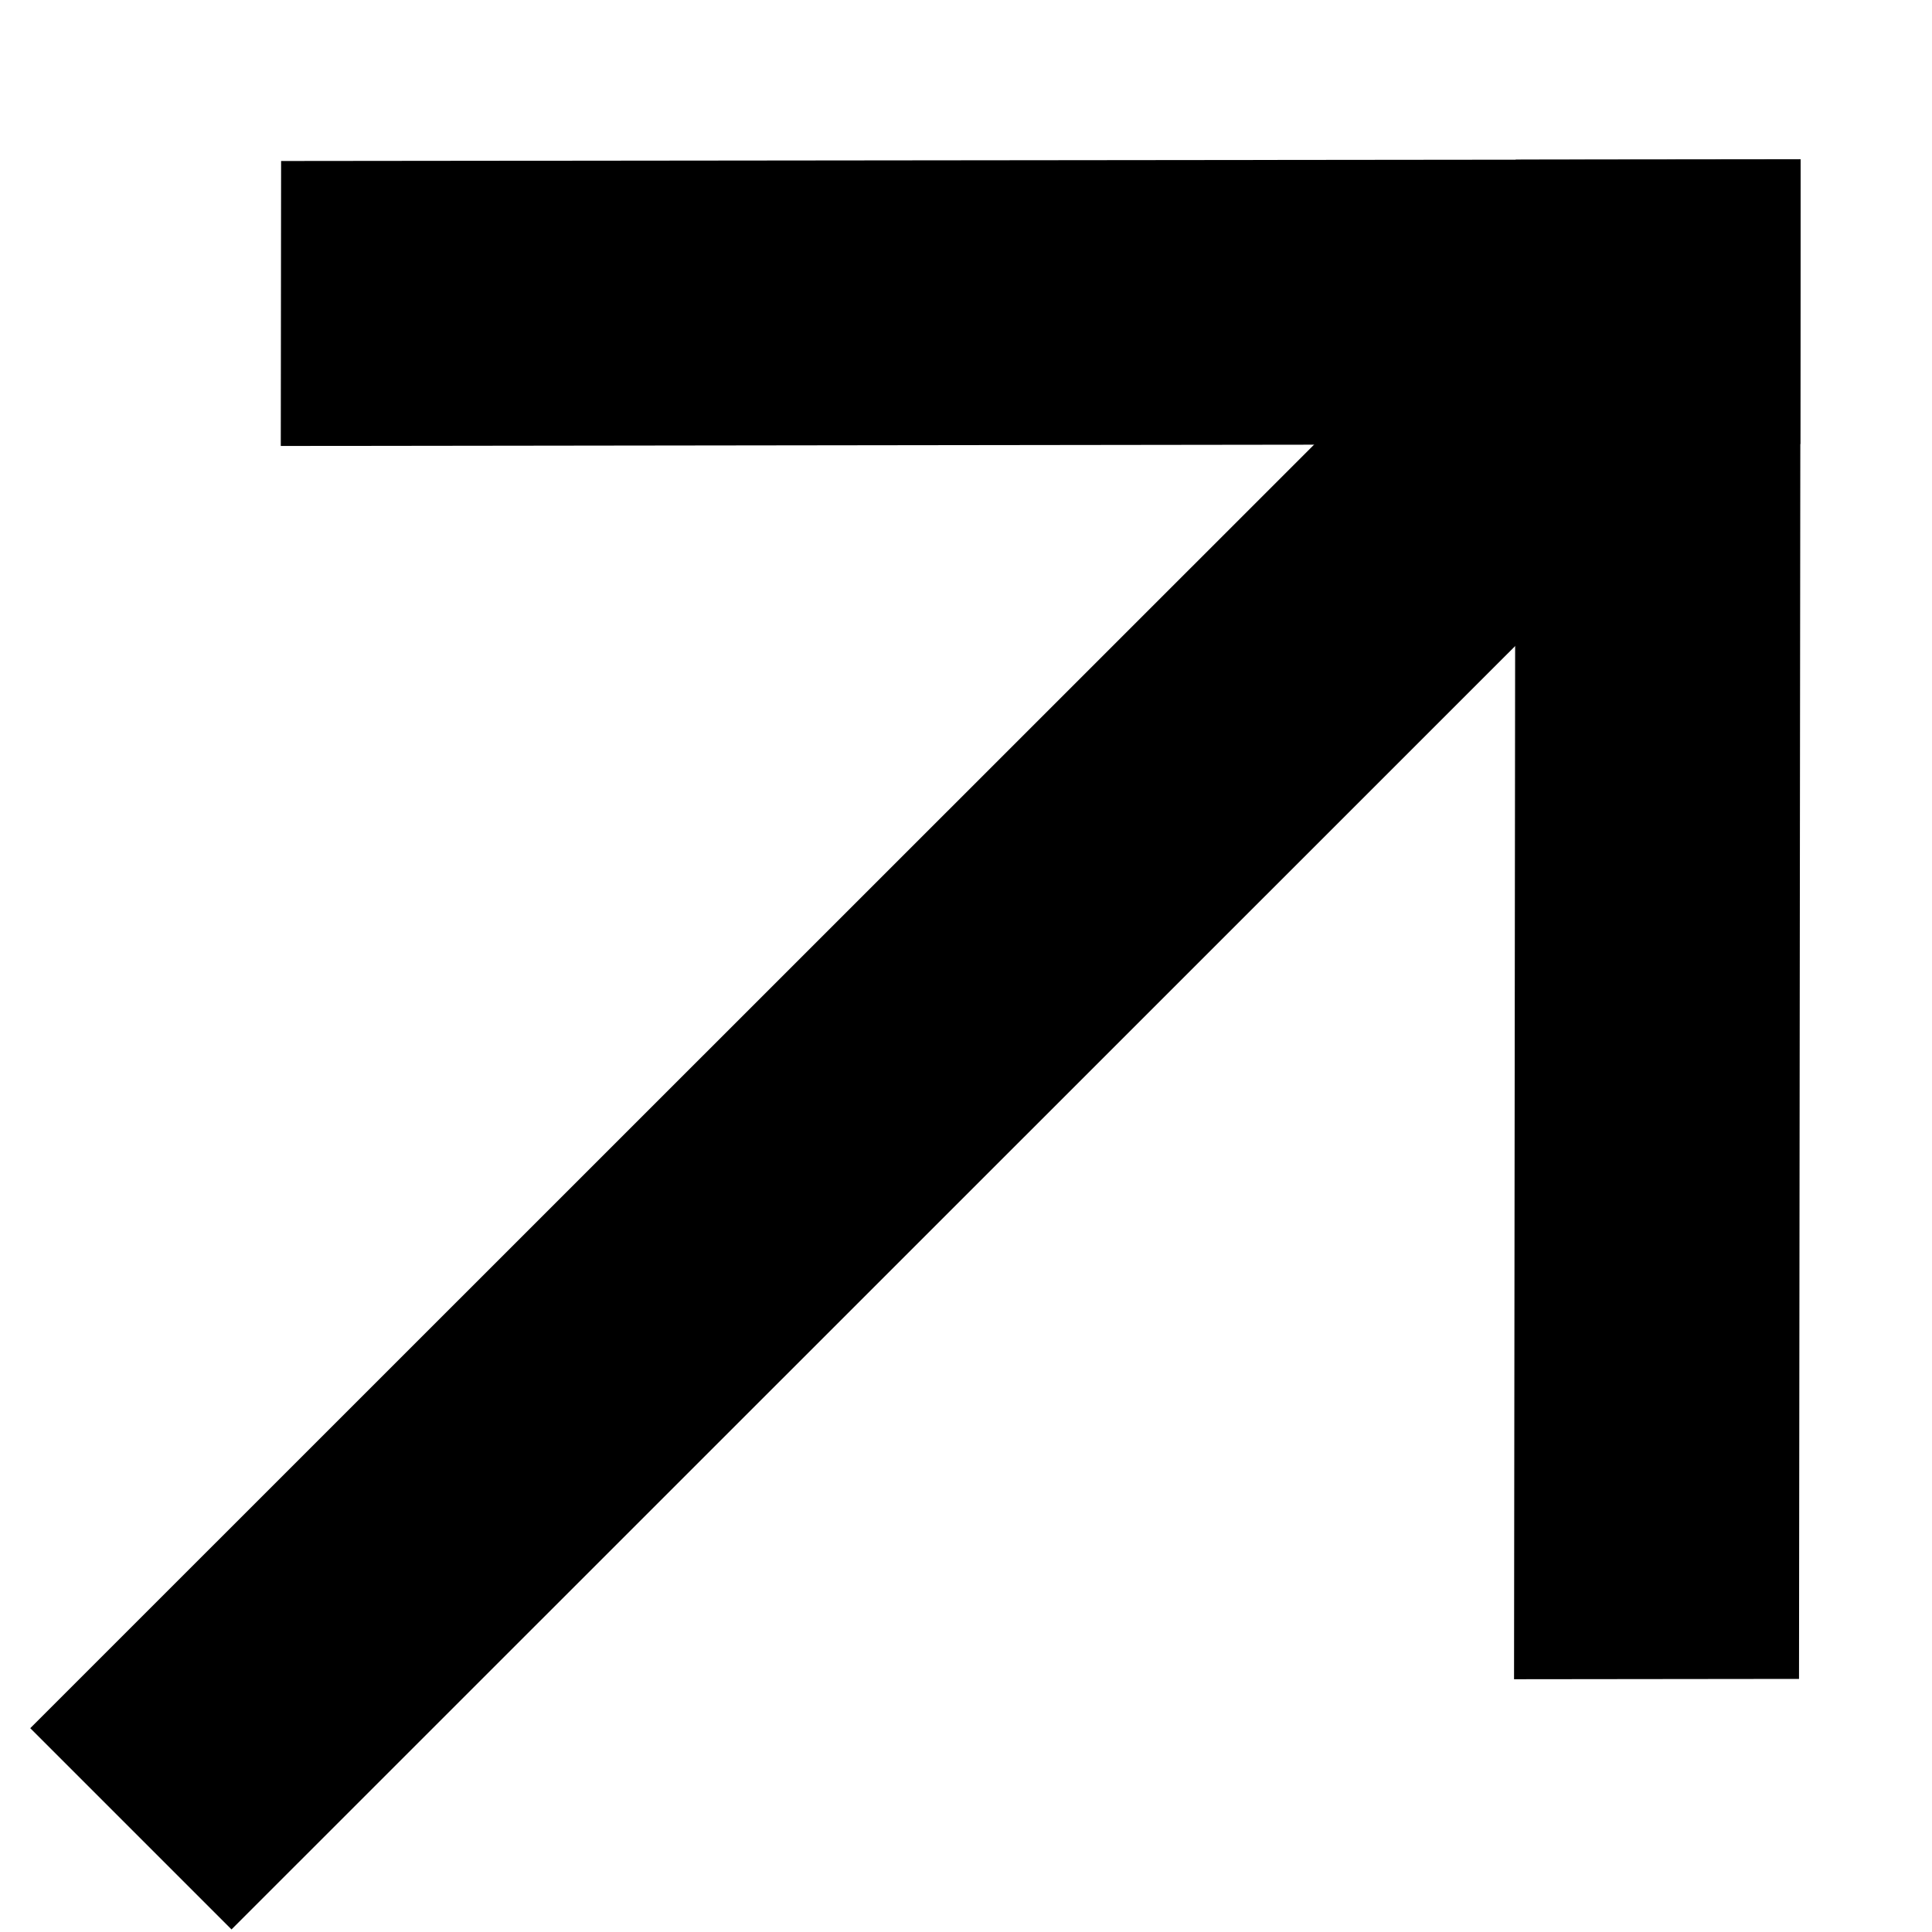
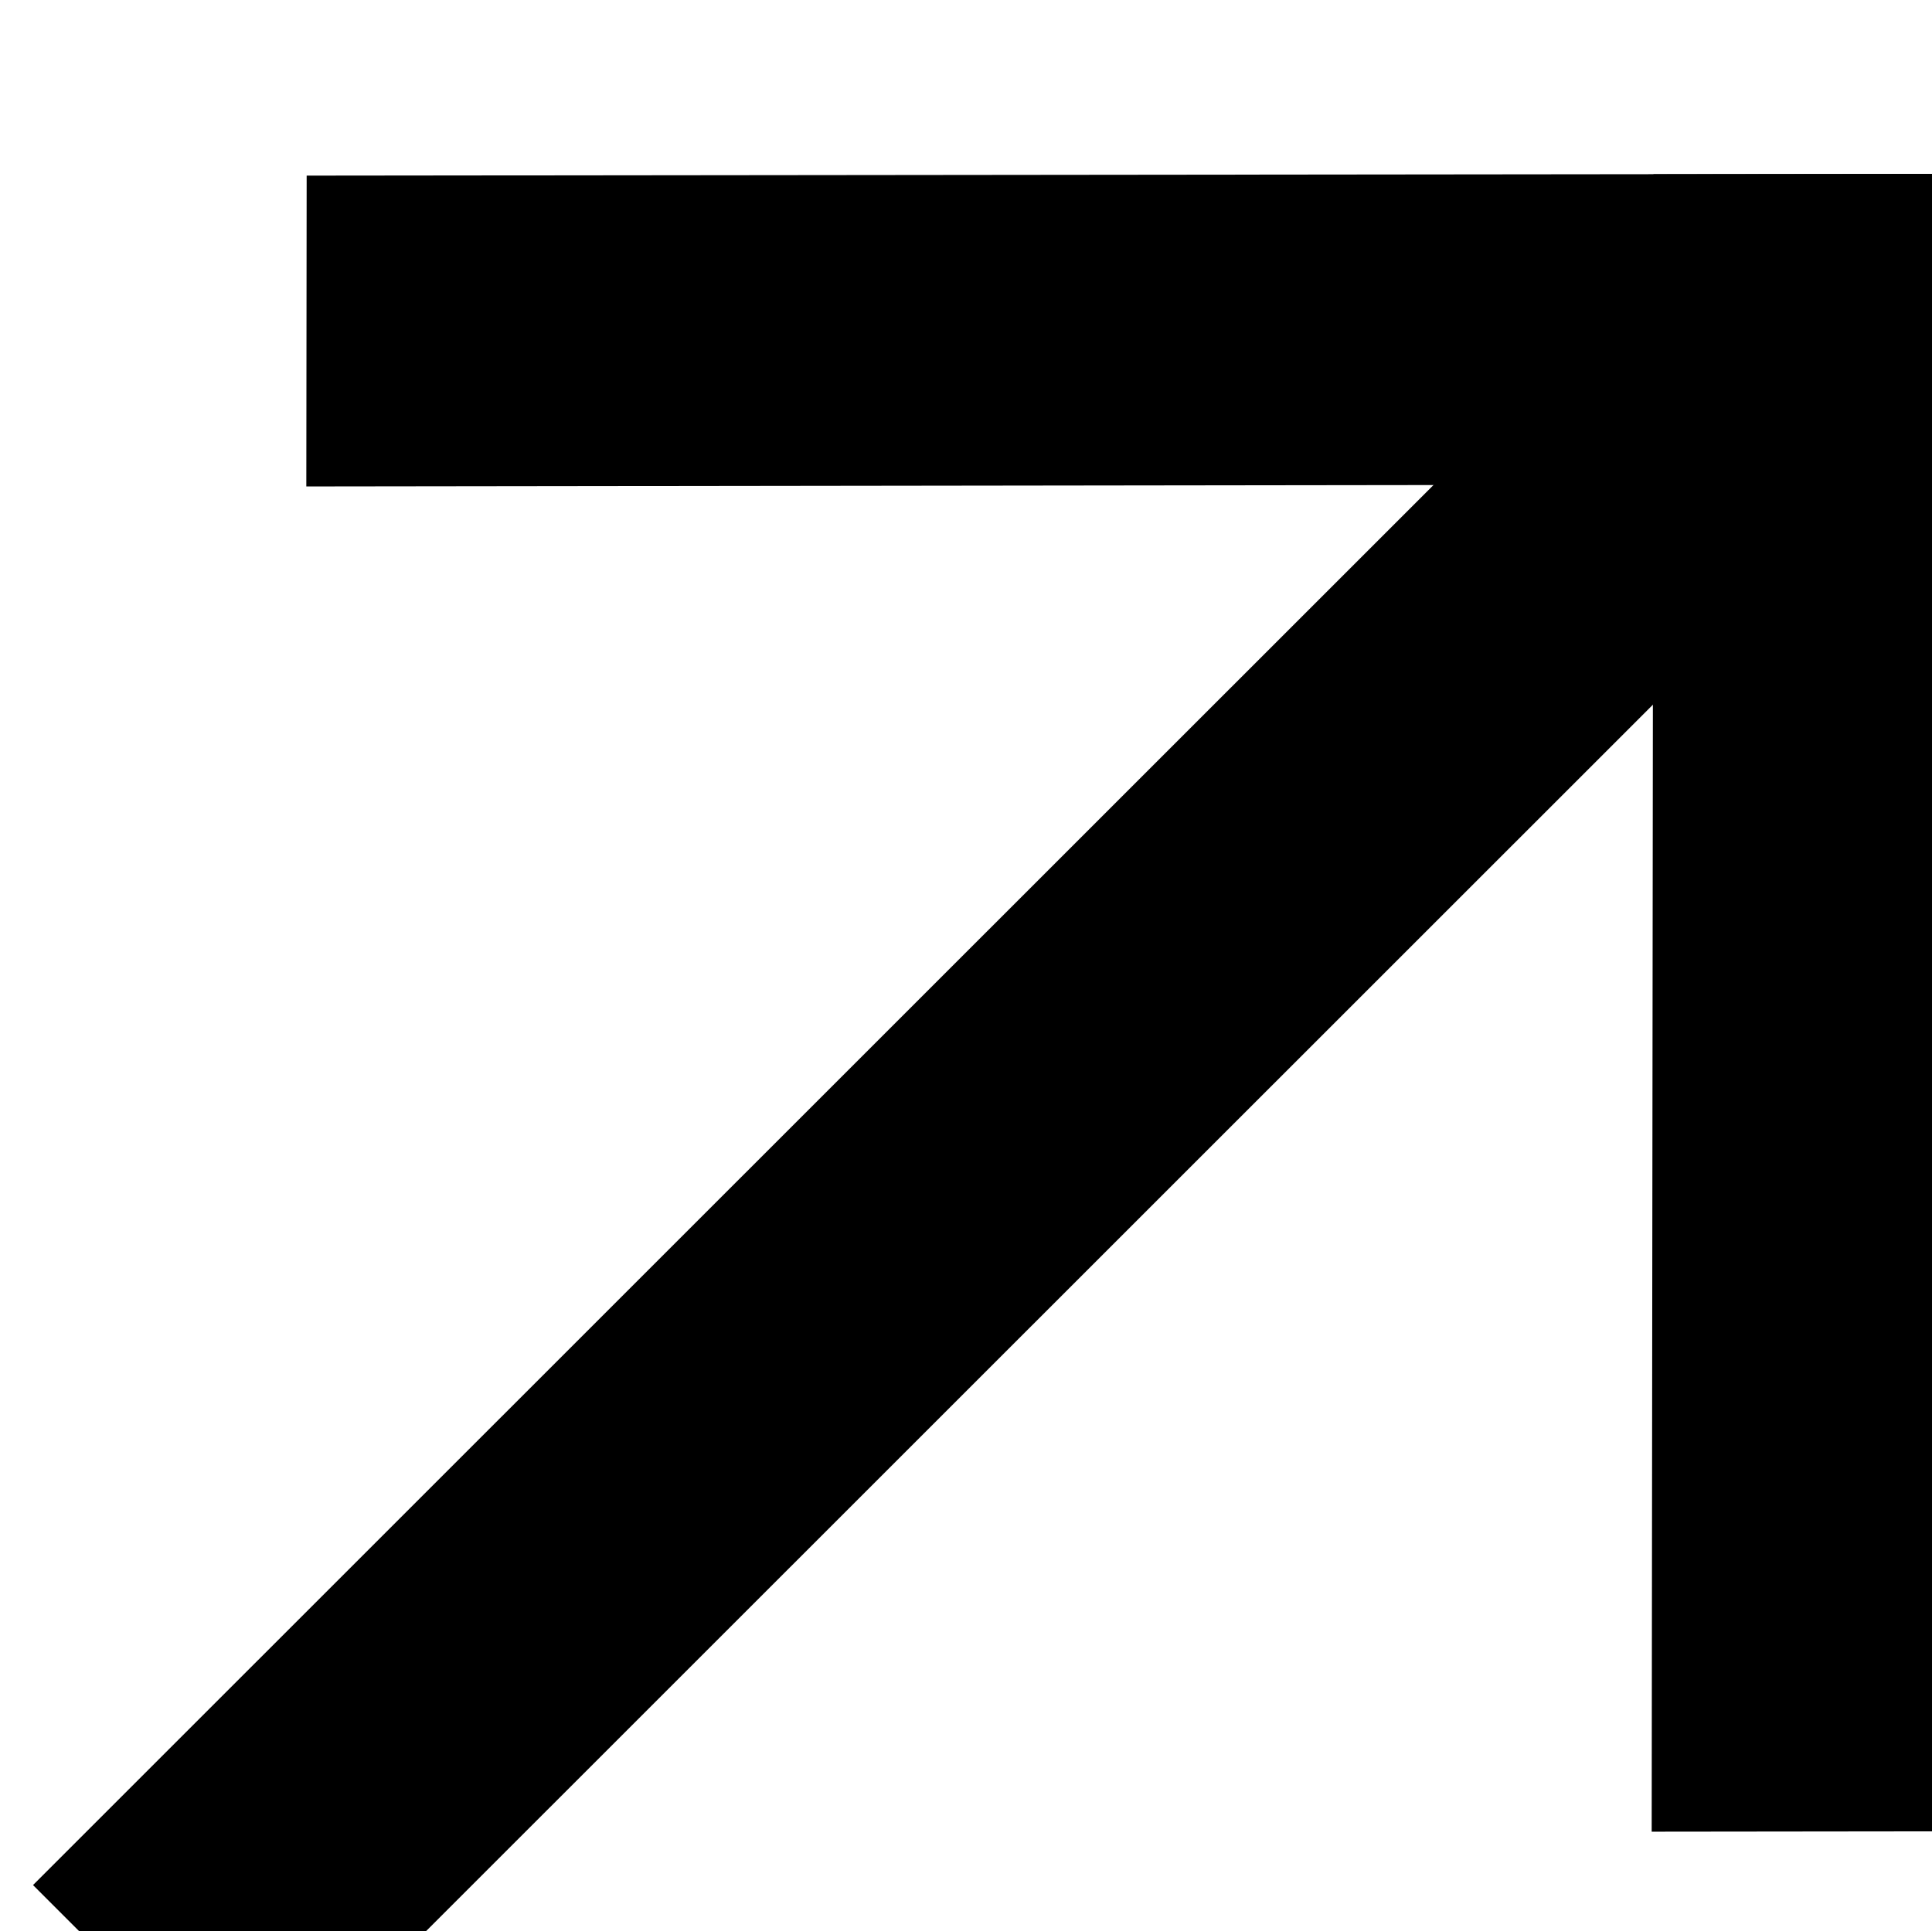
- <svg xmlns="http://www.w3.org/2000/svg" width="6" height="6" viewBox="0 0 6 6" fill="none">
+ <svg xmlns="http://www.w3.org/2000/svg" fill="none">
  <path d="M4.702 5.215L4.707 0.496L5.592 0.495L5.587 5.214L4.702 5.215Z" fill="currentColor" />
  <path d="M5.591 1.379L0.872 1.385L0.873 0.5L5.592 0.495L5.591 1.379Z" fill="currentColor" />
  <path d="M0.094 5.367L4.8 0.662L5.425 1.287L0.719 5.992L0.094 5.367Z" fill="currentColor" />
</svg>
